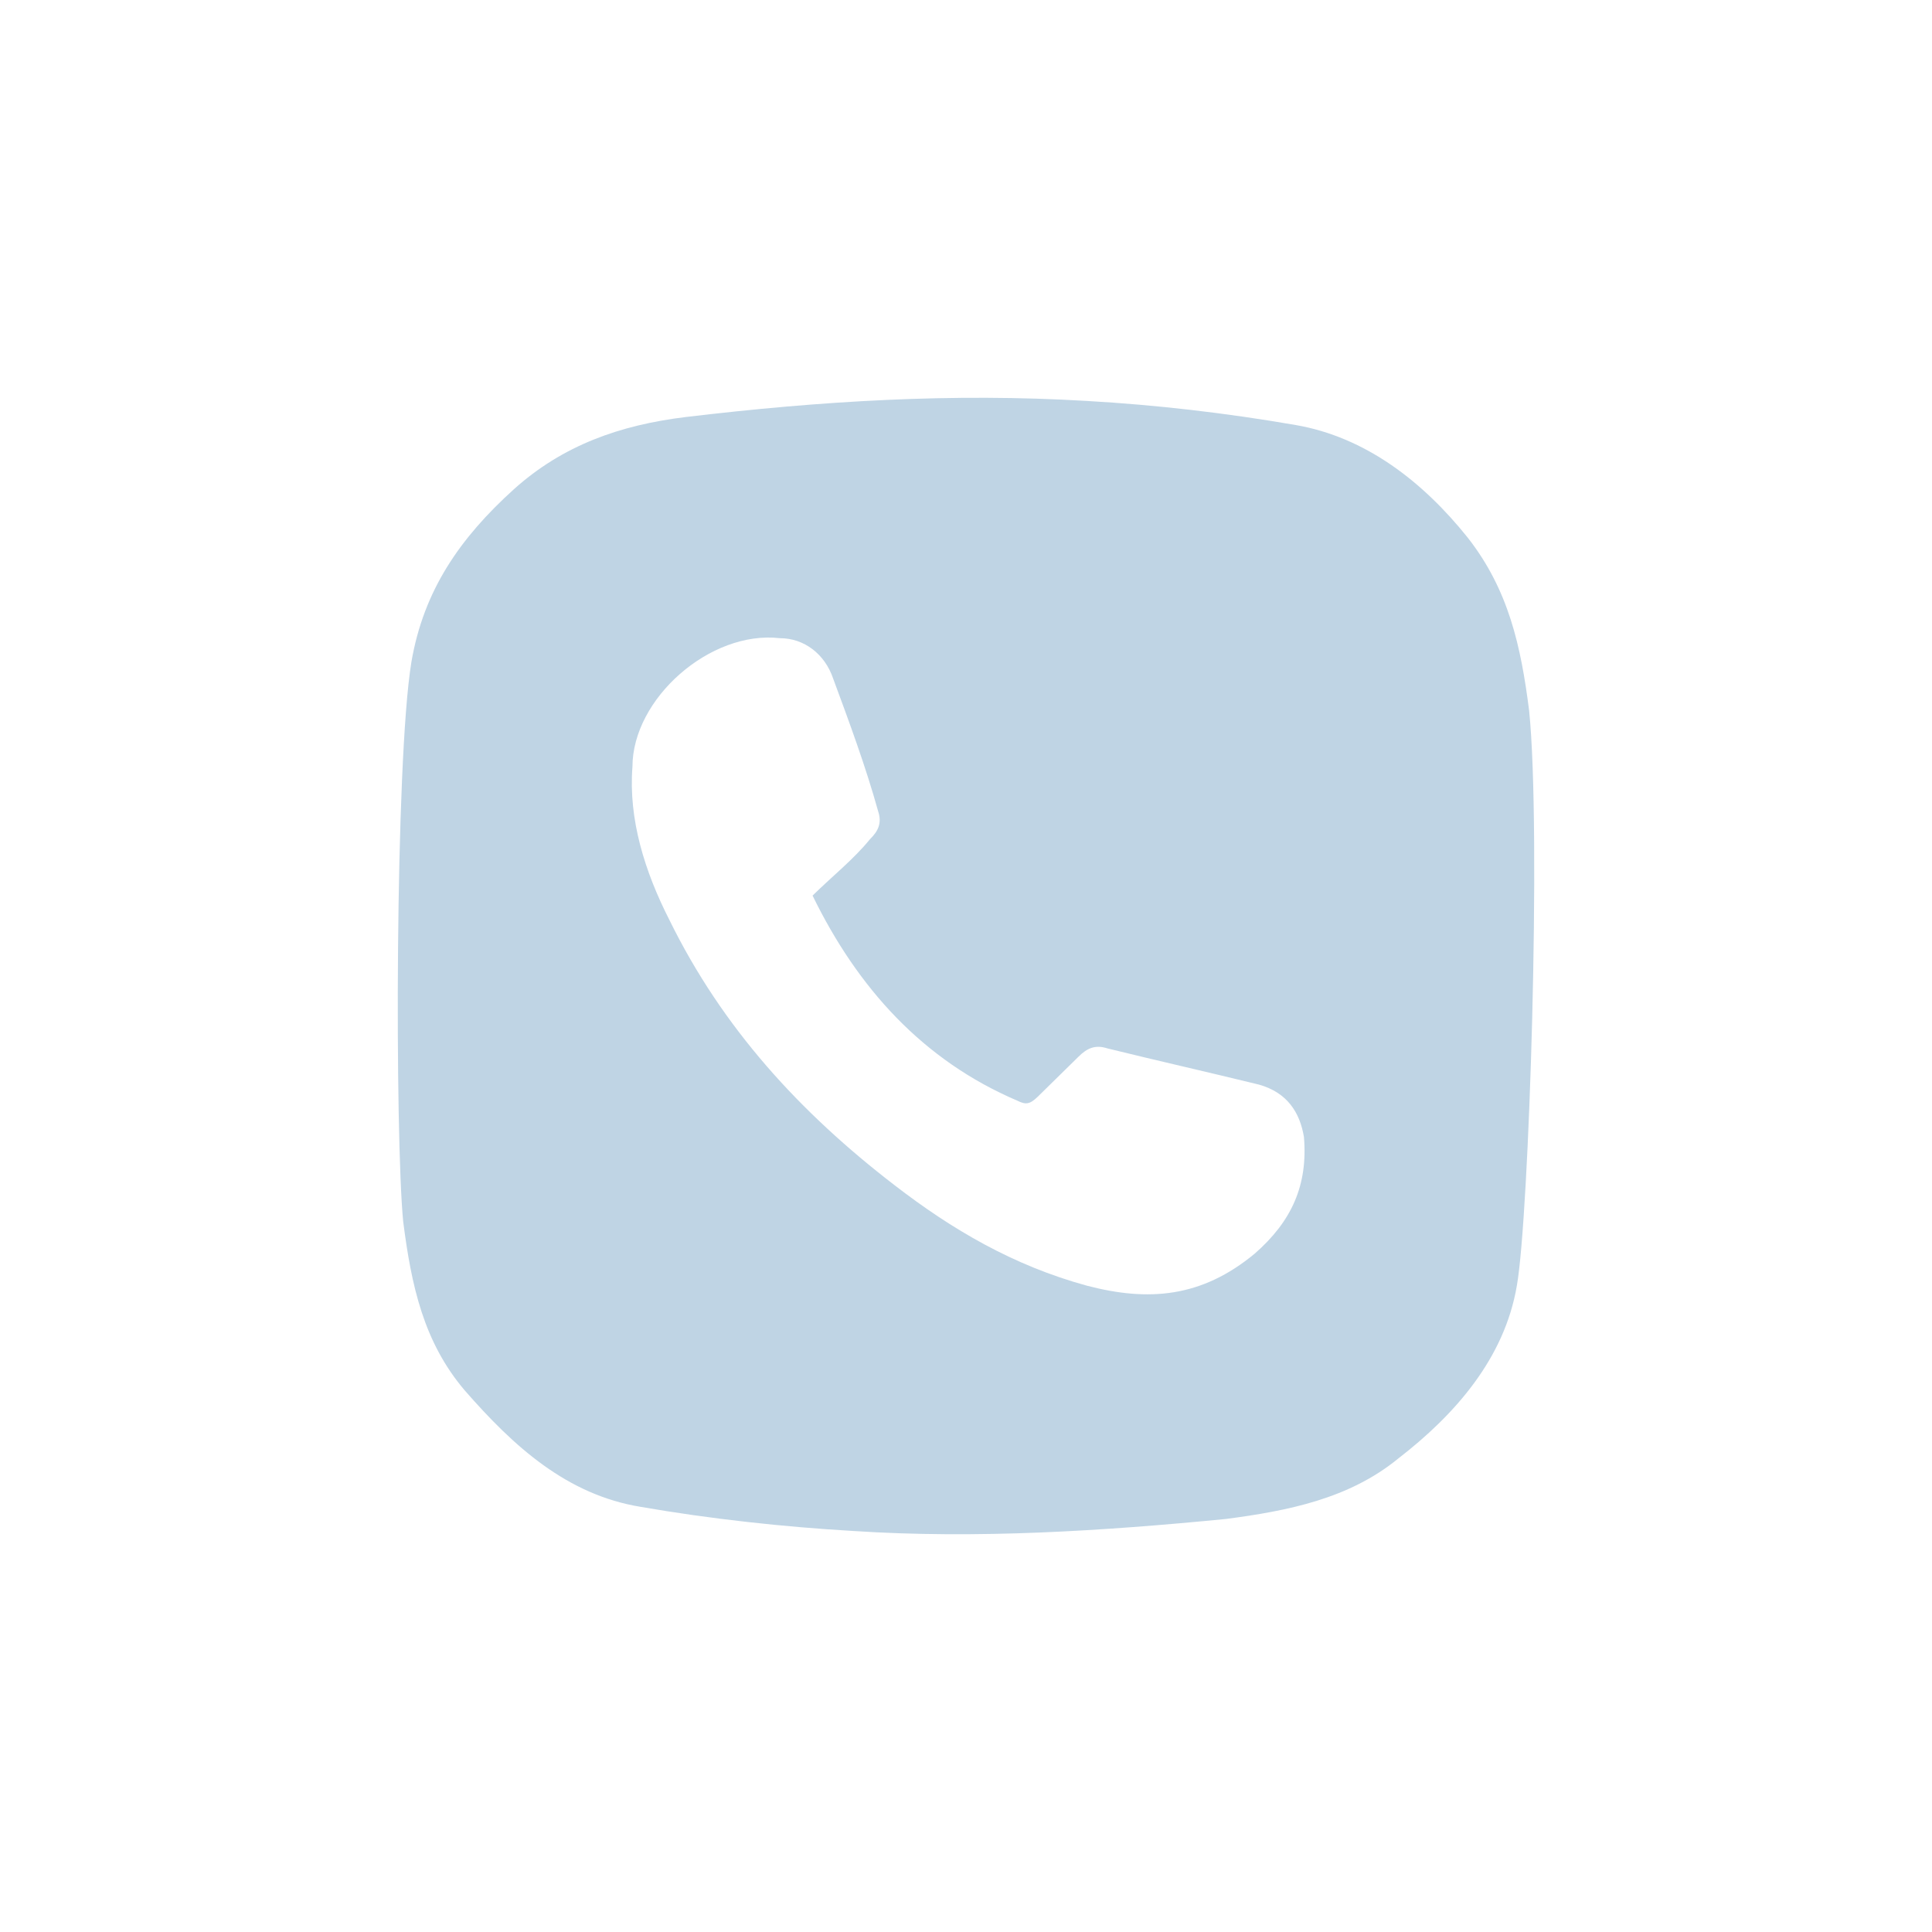
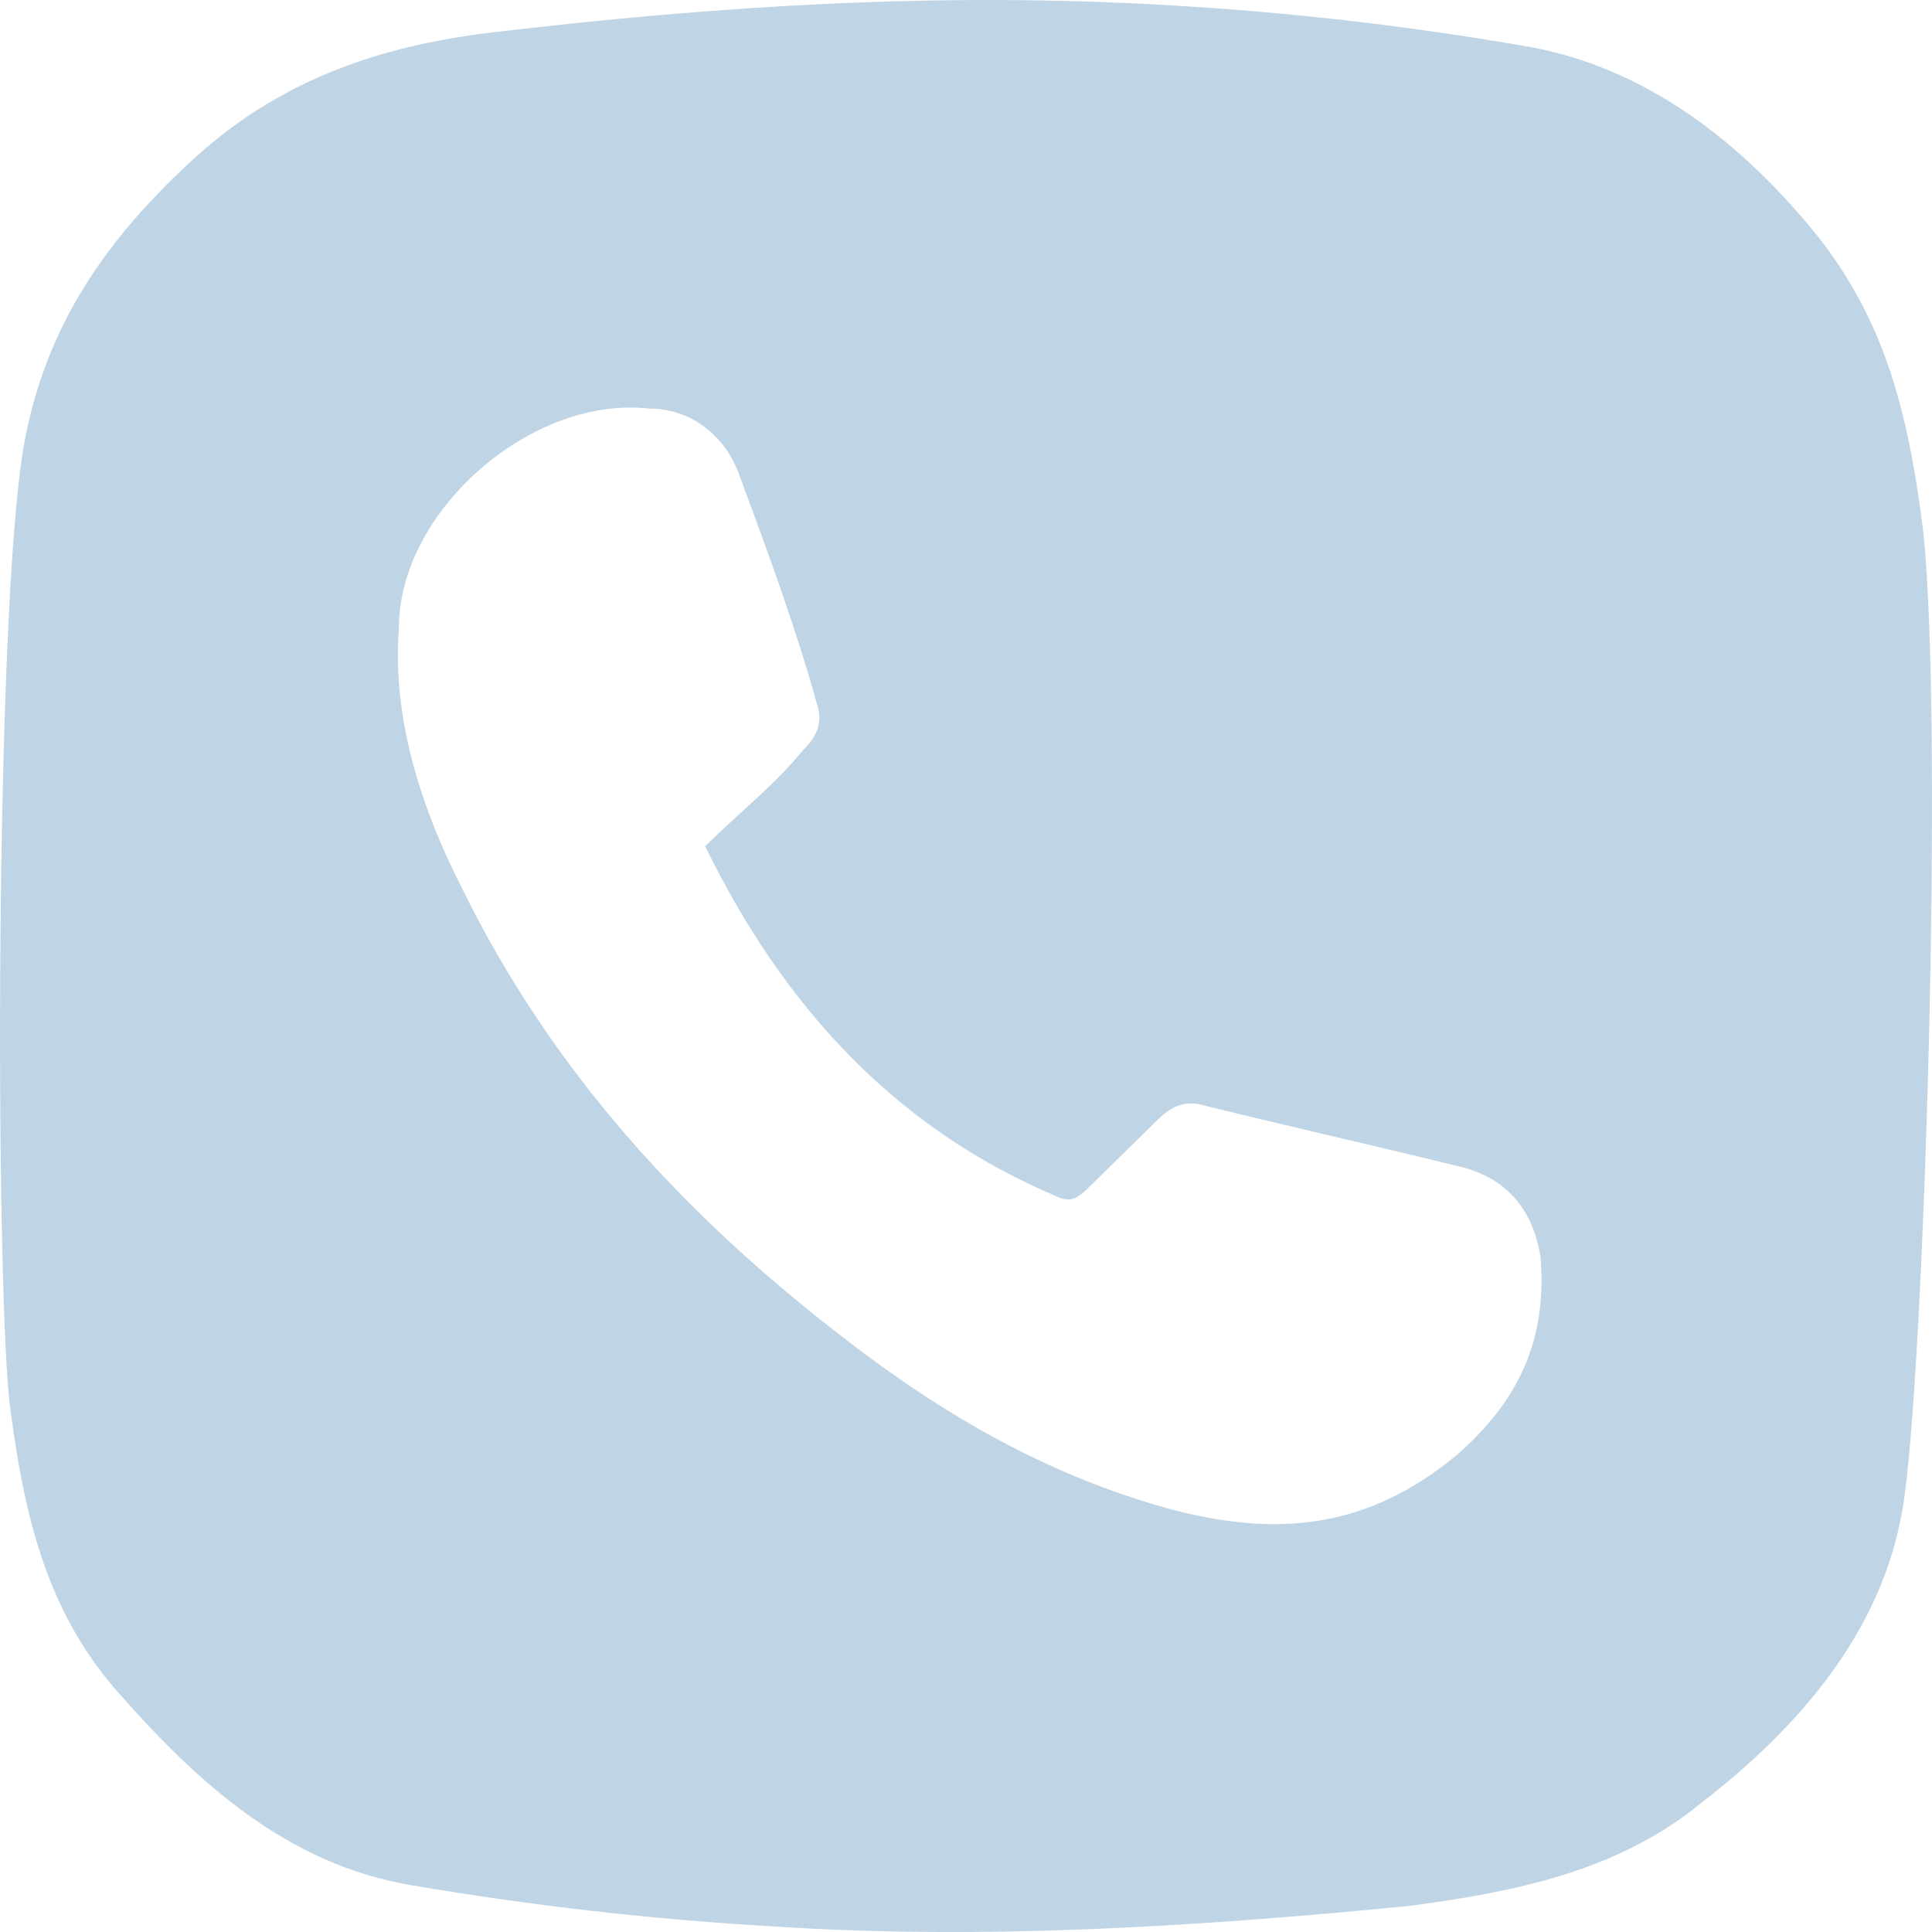
- <svg xmlns="http://www.w3.org/2000/svg" width="34" height="34" viewBox="0 0 34 34" fill="none">
-   <path d="M7.239 11.656C7.455 10.382 8.103 9.462 9.04 8.613C9.905 7.834 10.914 7.48 12.067 7.339C14.444 7.056 16.75 6.914 19.128 7.056C20.353 7.126 21.578 7.268 22.803 7.48C24.028 7.692 25.037 8.471 25.83 9.462C26.55 10.382 26.766 11.373 26.91 12.505C27.127 14.628 26.91 21.423 26.694 22.626C26.478 23.9 25.613 24.891 24.605 25.669C23.74 26.377 22.659 26.589 21.578 26.731C19.416 26.943 17.183 27.085 15.021 26.943C13.796 26.872 12.499 26.731 11.274 26.518C9.977 26.306 9.04 25.457 8.176 24.466C7.455 23.617 7.239 22.626 7.095 21.493C6.951 20.007 6.951 13.425 7.239 11.656ZM14.3 15.761C14.661 15.407 15.021 15.124 15.309 14.77C15.453 14.628 15.525 14.487 15.453 14.274C15.237 13.496 14.949 12.717 14.661 11.939C14.517 11.514 14.156 11.231 13.724 11.231C12.499 11.09 11.13 12.293 11.13 13.496C11.058 14.416 11.346 15.336 11.778 16.185C12.715 18.096 14.084 19.582 15.742 20.857C16.75 21.635 17.831 22.272 19.128 22.626C20.209 22.909 21.146 22.838 22.083 22.06C22.731 21.493 23.019 20.857 22.947 20.007C22.875 19.582 22.659 19.229 22.155 19.087C21.29 18.875 20.353 18.663 19.488 18.45C19.272 18.379 19.128 18.45 18.984 18.592C18.768 18.804 18.48 19.087 18.264 19.299C18.119 19.441 18.047 19.441 17.903 19.37C16.246 18.663 15.093 17.389 14.3 15.761Z" fill="#BFD4E4" />
+ <svg xmlns="http://www.w3.org/2000/svg" width="20" height="20" fill="none" viewBox="0 0 20 20">
+   <path fill="#BFD4E4" d="M.239 4.656c.216-1.274.864-2.194 1.801-3.043C2.905.834 3.914.48 5.067.339 7.445.056 9.75-.086 12.128.056c1.225.07 2.45.212 3.675.424 1.225.212 2.234.991 3.027 1.982.72.92.936 1.91 1.08 3.043.217 2.123 0 8.918-.216 10.12-.216 1.275-1.08 2.266-2.09 3.044-.864.708-1.945.92-3.026 1.062-2.162.212-4.395.354-6.557.212a33.74 33.74 0 0 1-3.747-.425c-1.297-.212-2.234-1.061-3.098-2.052-.721-.85-.937-1.84-1.081-2.973-.144-1.486-.144-8.068.144-9.837ZM7.3 8.76c.36-.354.721-.637 1.01-.991.143-.142.215-.283.143-.496-.216-.778-.504-1.557-.792-2.335-.144-.425-.505-.708-.937-.708C5.499 4.09 4.13 5.293 4.13 6.496c-.072.92.216 1.84.648 2.69.937 1.91 2.306 3.396 3.964 4.67 1.008.779 2.09 1.416 3.386 1.77 1.081.283 2.018.212 2.955-.566.648-.567.936-1.204.864-2.053-.072-.425-.288-.778-.792-.92-.865-.212-1.802-.425-2.666-.637-.217-.07-.36 0-.505.142l-.72.707c-.144.142-.217.142-.36.071-1.658-.707-2.811-1.981-3.604-3.61Z" />
</svg>
